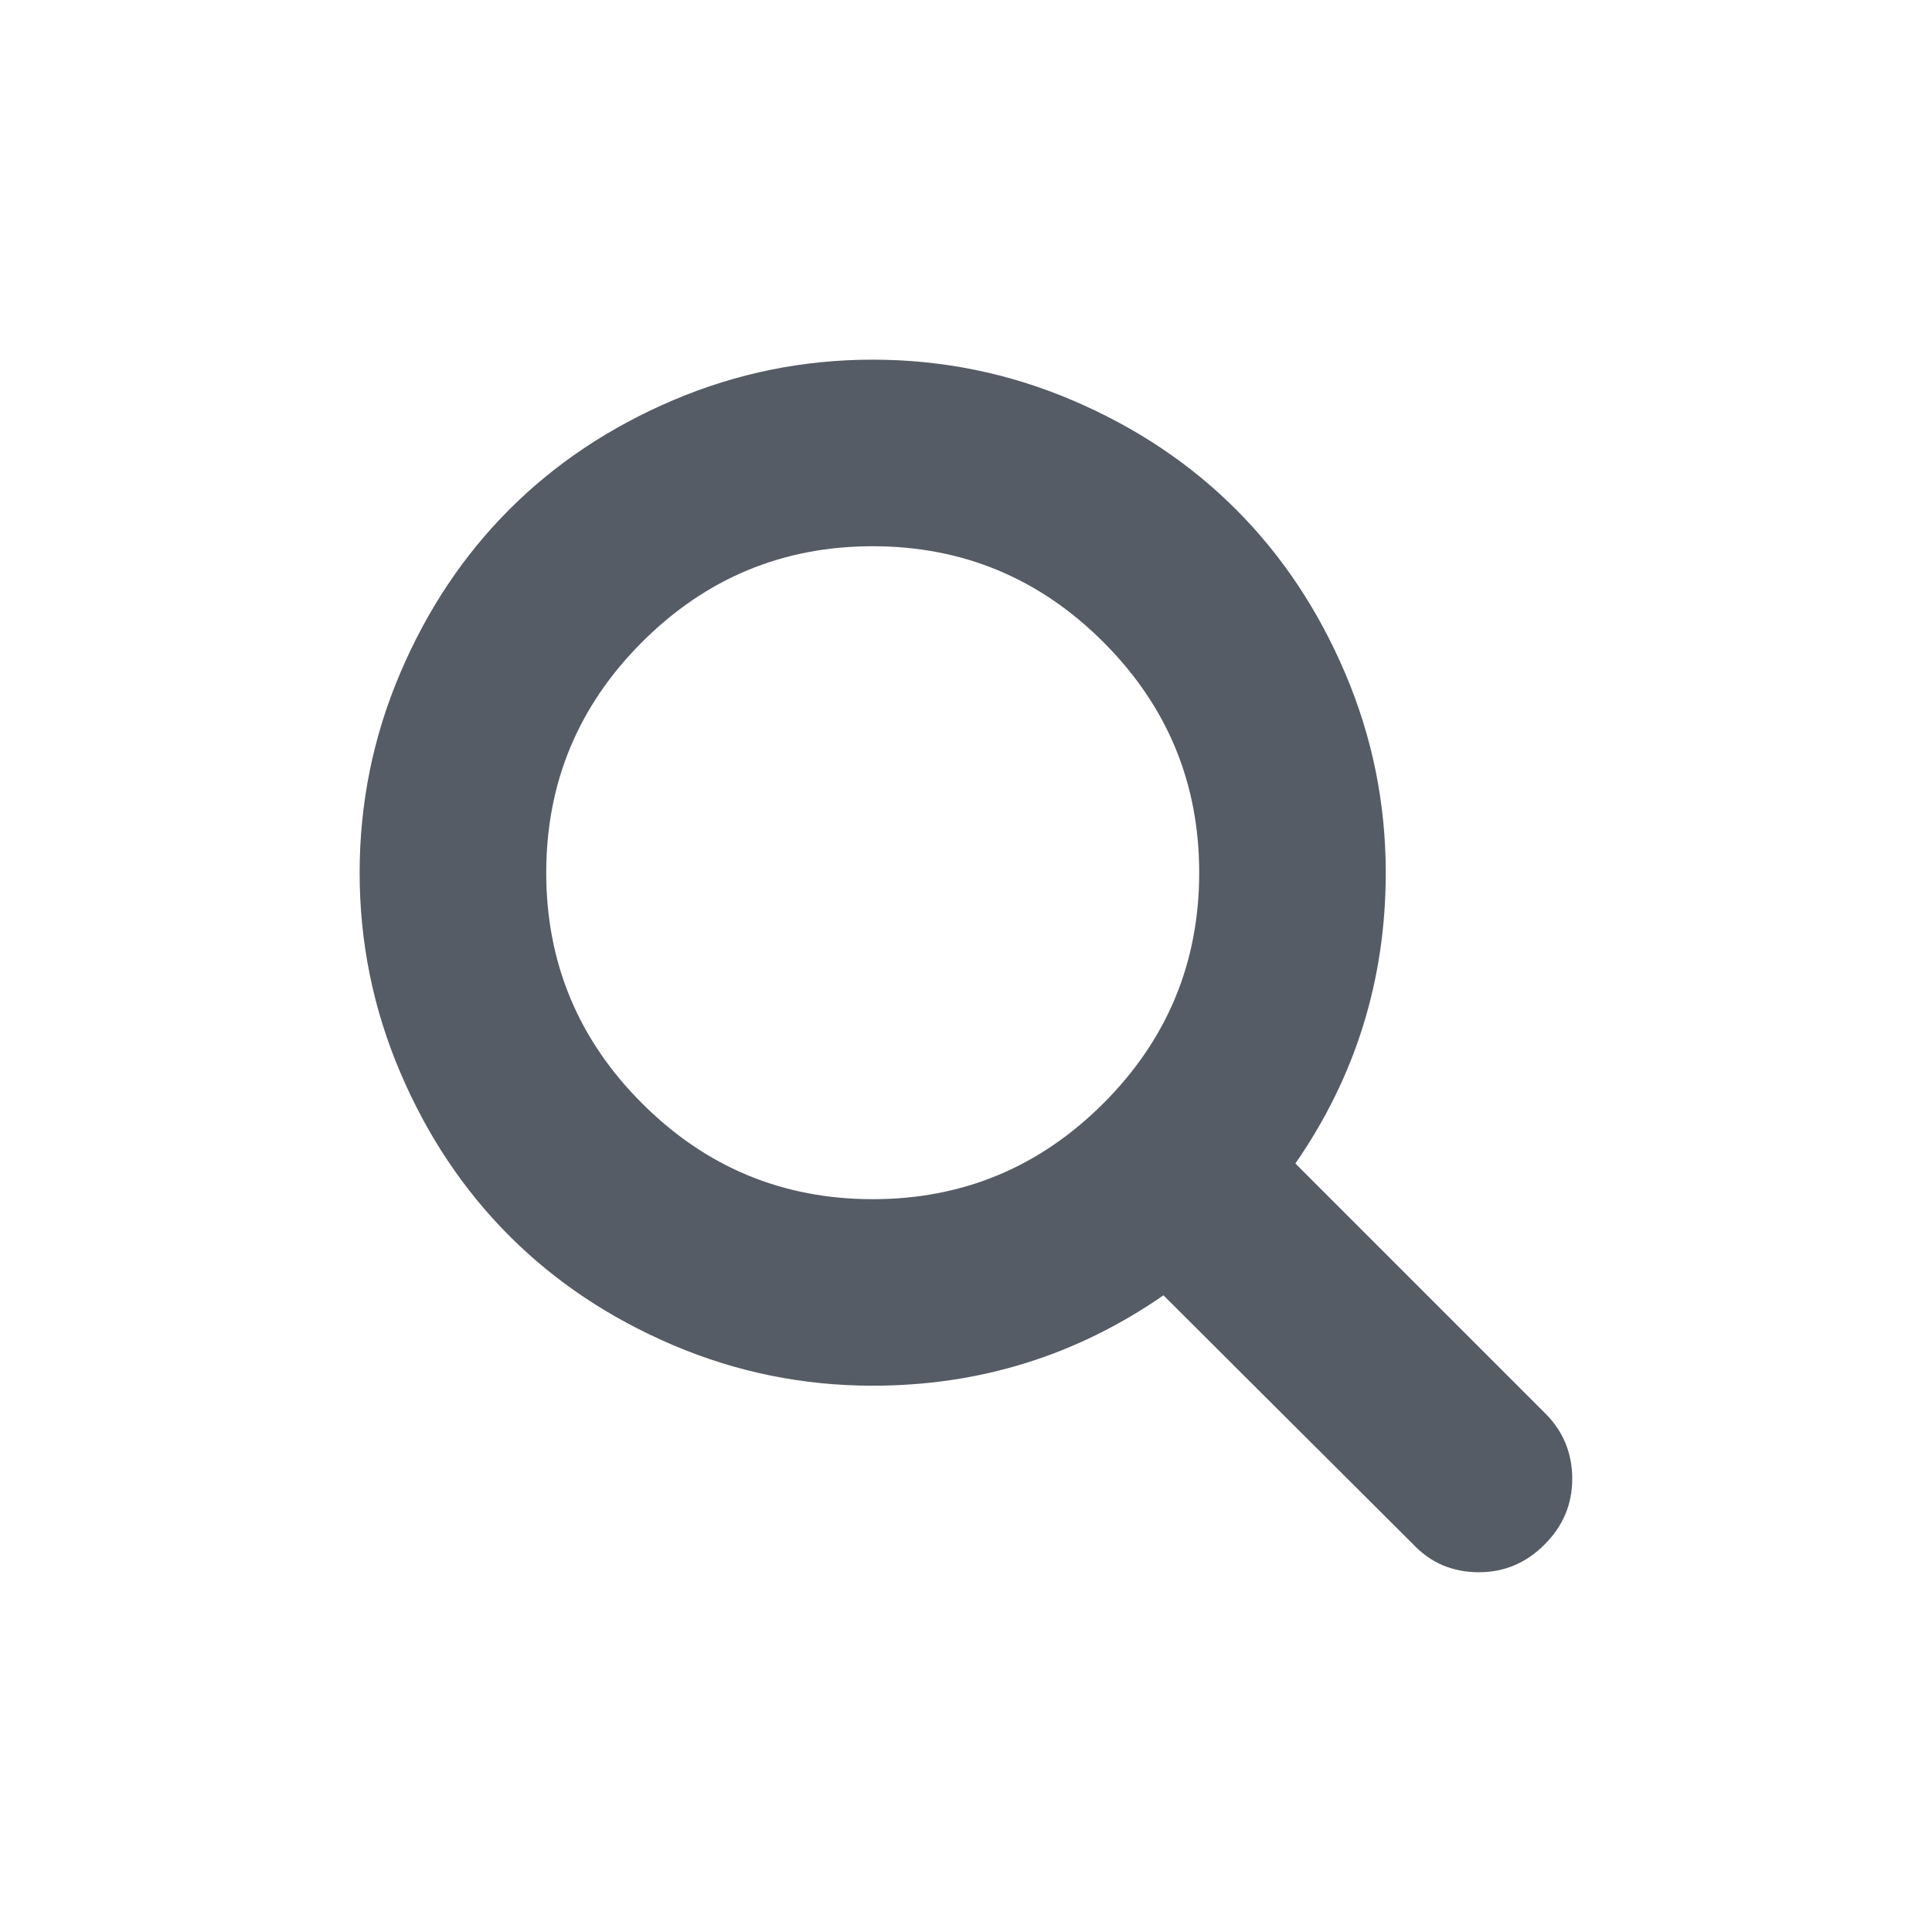
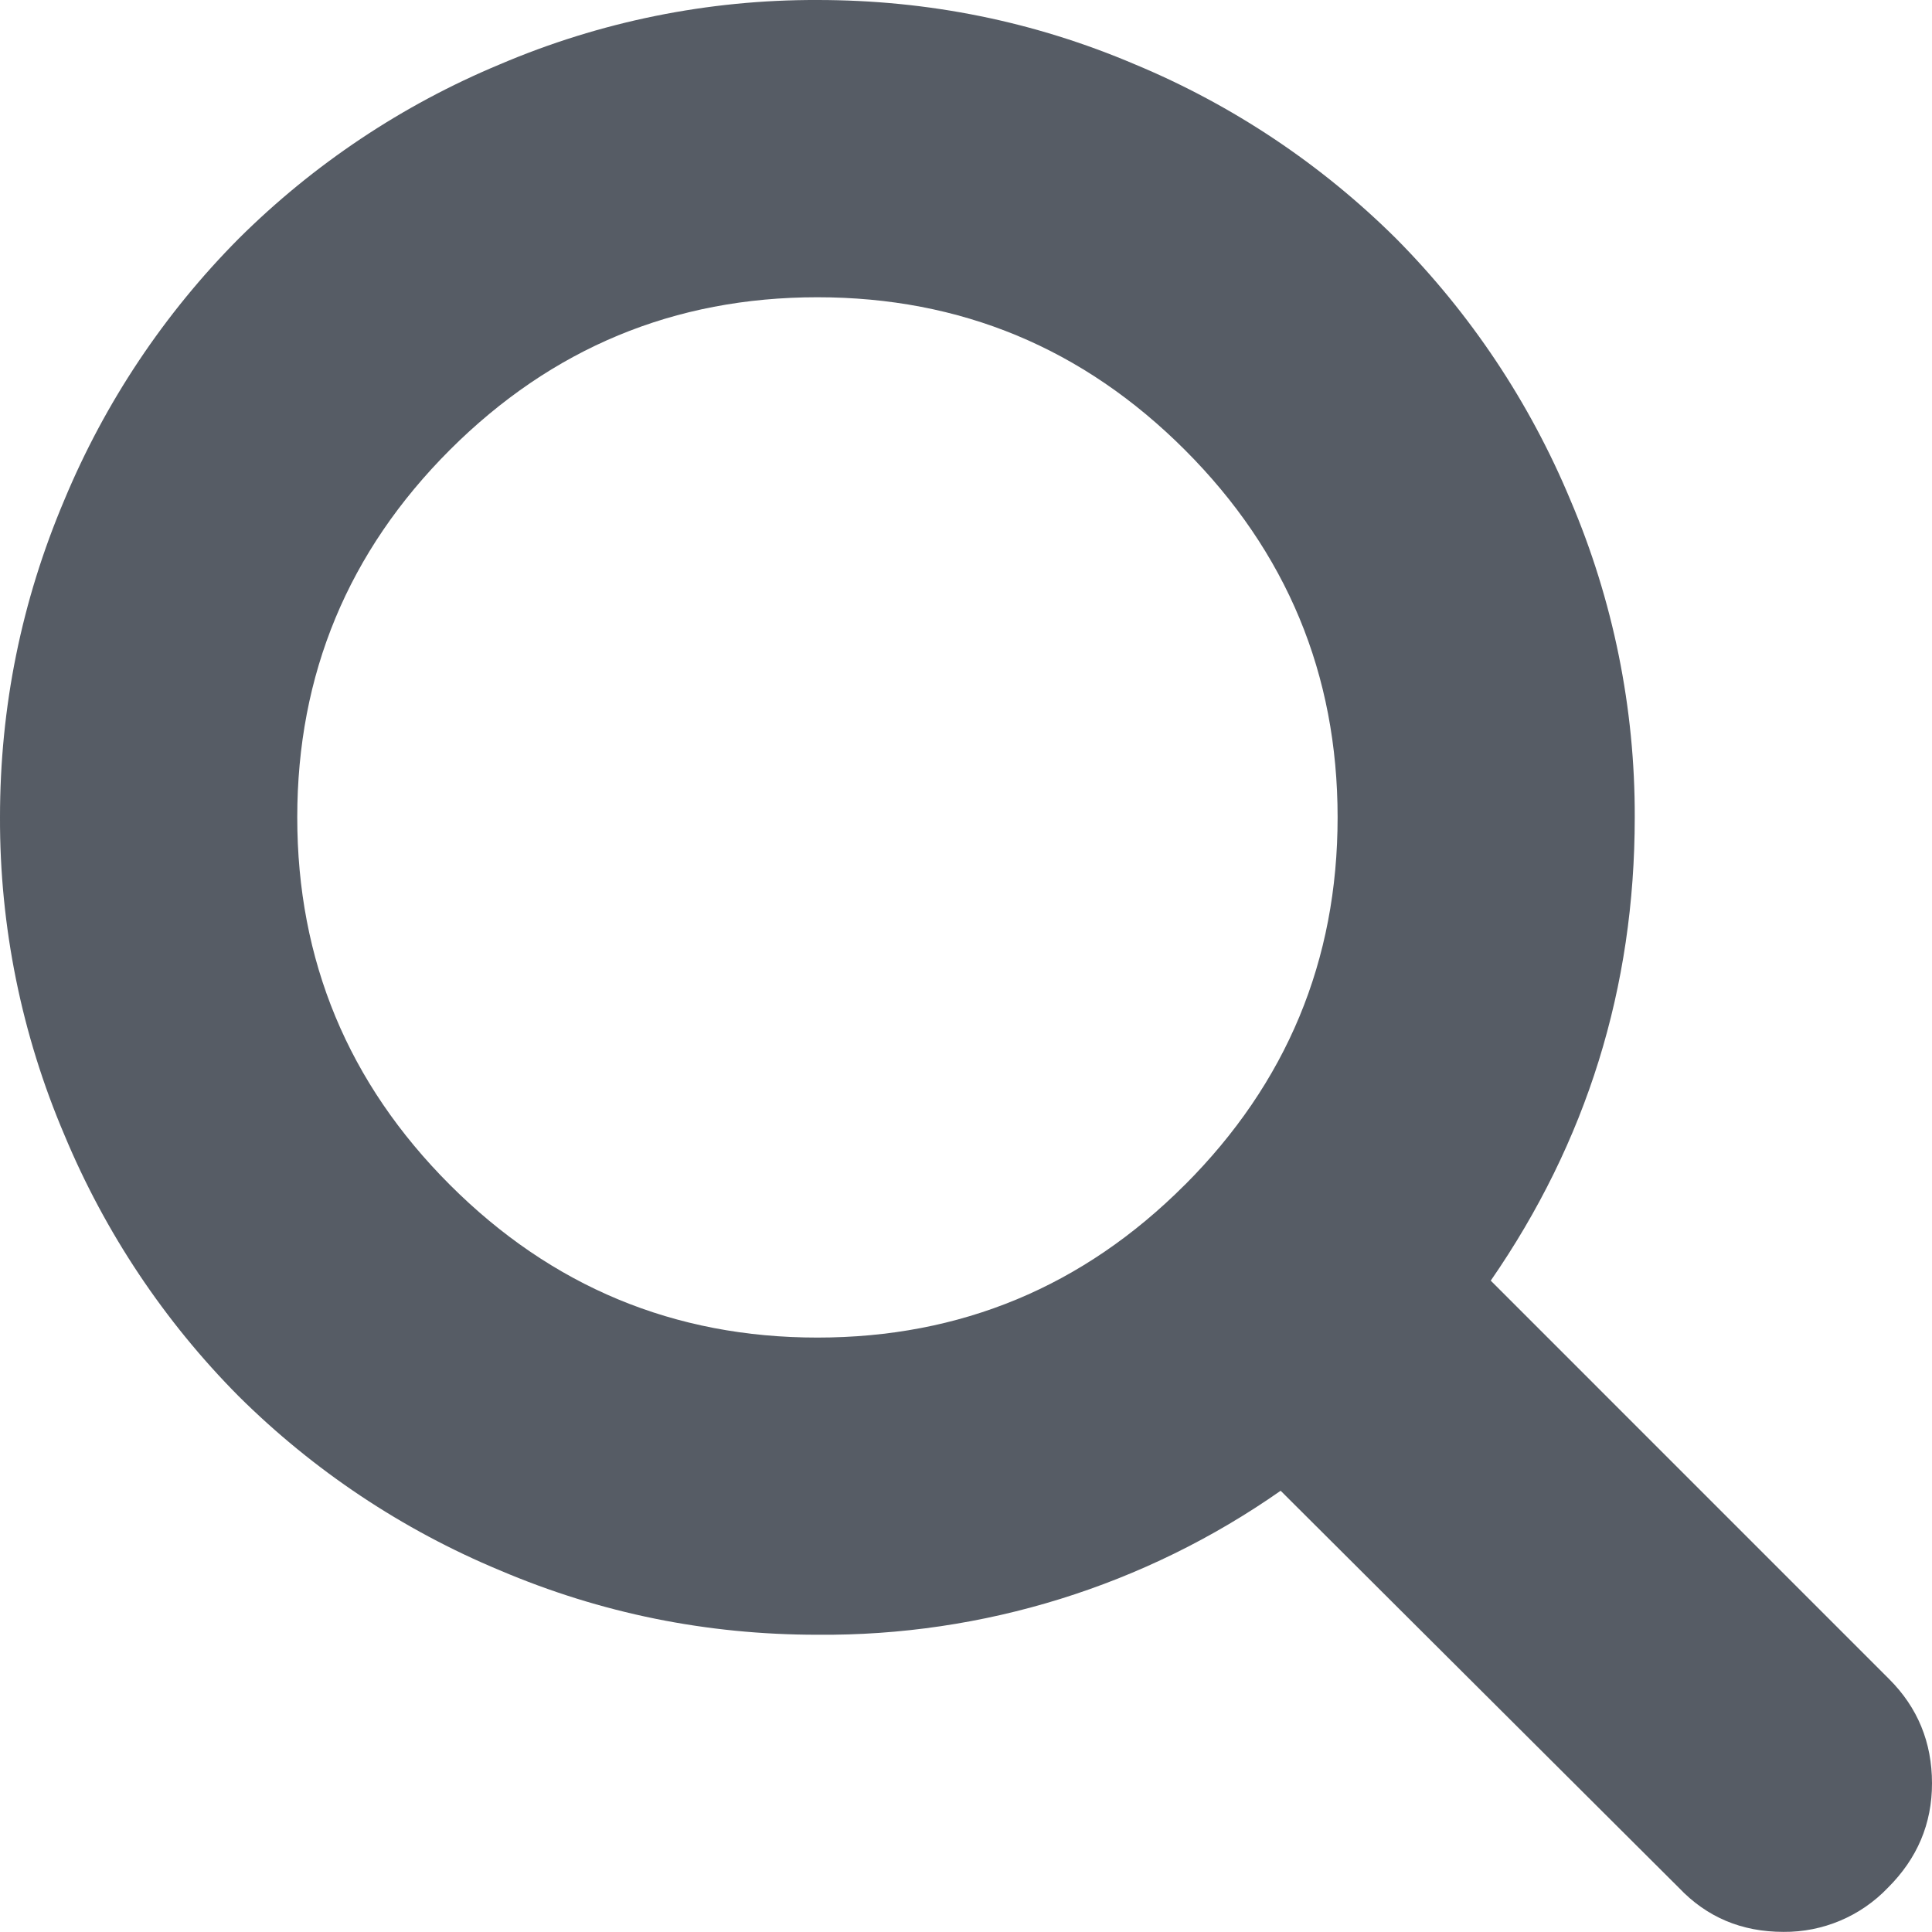
- <svg xmlns="http://www.w3.org/2000/svg" width="24" height="24" viewBox="0 0 216 146">
-   <path fill="#565c65" d="M172.77 123.025L144.825 95.08c6.735-9.722 10.104-20.56 10.104-32.508 0-7.767-1.51-15.195-4.527-22.283-3.014-7.09-7.088-13.2-12.22-18.336s-11.243-9.207-18.33-12.22c-7.09-3.016-14.52-4.523-22.286-4.523-7.768 0-15.196 1.508-22.284 4.523-7.09 3.014-13.2 7.088-18.332 12.22-5.132 5.134-9.206 11.245-12.22 18.333-3.015 7.088-4.522 14.515-4.522 22.282 0 7.766 1.507 15.192 4.522 22.282 3.014 7.088 7.088 13.197 12.22 18.33 5.134 5.134 11.245 9.207 18.333 12.222 7.09 3.015 14.516 4.522 22.283 4.522 11.95 0 22.786-3.37 32.51-10.105l27.943 27.863c1.955 2.064 4.397 3.096 7.332 3.096 2.824 0 5.27-1.03 7.332-3.096 2.064-2.063 3.096-4.508 3.096-7.332 0-2.877-1.002-5.322-3.013-7.33zm-49.413-34.668C116.214 95.5 107.62 99.07 97.57 99.07c-10.048 0-18.643-3.57-25.786-10.713C64.64 81.214 61.07 72.62 61.07 62.57c0-10.047 3.572-18.643 10.714-25.785C78.926 29.642 87.522 26.07 97.57 26.07c10.048 0 18.643 3.573 25.787 10.715 7.143 7.142 10.715 15.738 10.715 25.786 0 10.05-3.573 18.647-10.715 25.79z" />
+ <svg xmlns="http://www.w3.org/2000/svg" width="64" height="64" viewBox="0 0 64 64">
+   <path fill="#565C65" fill-rule="evenodd" d="M39.25 39.25c3.37-3.372 5.06-7.425 5.06-12.174 0-4.74-1.686-8.798-5.06-12.173-3.372-3.37-7.425-5.056-12.174-5.056-4.74 0-8.798 1.686-12.173 5.056-3.37 3.371-5.056 7.433-5.056 12.173 0 4.745 1.686 8.802 5.056 12.173 3.371 3.37 7.433 5.06 12.173 5.06 4.745 0 8.802-1.685 12.173-5.06zm23.325 16.366c.951.947 1.425 2.103 1.425 3.46 0 1.336-.486 2.488-1.463 3.46a4.724 4.724 0 0 1-3.456 1.46c-1.391 0-2.54-.487-3.465-1.46L42.423 49.383a26.334 26.334 0 0 1-15.347 4.77c-3.665 0-7.168-.708-10.517-2.133a27.017 27.017 0 0 1-8.653-5.768 27.046 27.046 0 0 1-5.773-8.657A26.6 26.6 0 0 1 0 27.076c0-3.665.713-7.168 2.133-10.517a27.025 27.025 0 0 1 5.773-8.653 26.961 26.961 0 0 1 8.649-5.773A26.563 26.563 0 0 1 27.076 0c3.67 0 7.177.708 10.522 2.133a27.008 27.008 0 0 1 8.653 5.773 27.093 27.093 0 0 1 5.768 8.653 26.578 26.578 0 0 1 2.134 10.517c0 5.64-1.592 10.752-4.77 15.347l13.192 13.193z" />
</svg>
